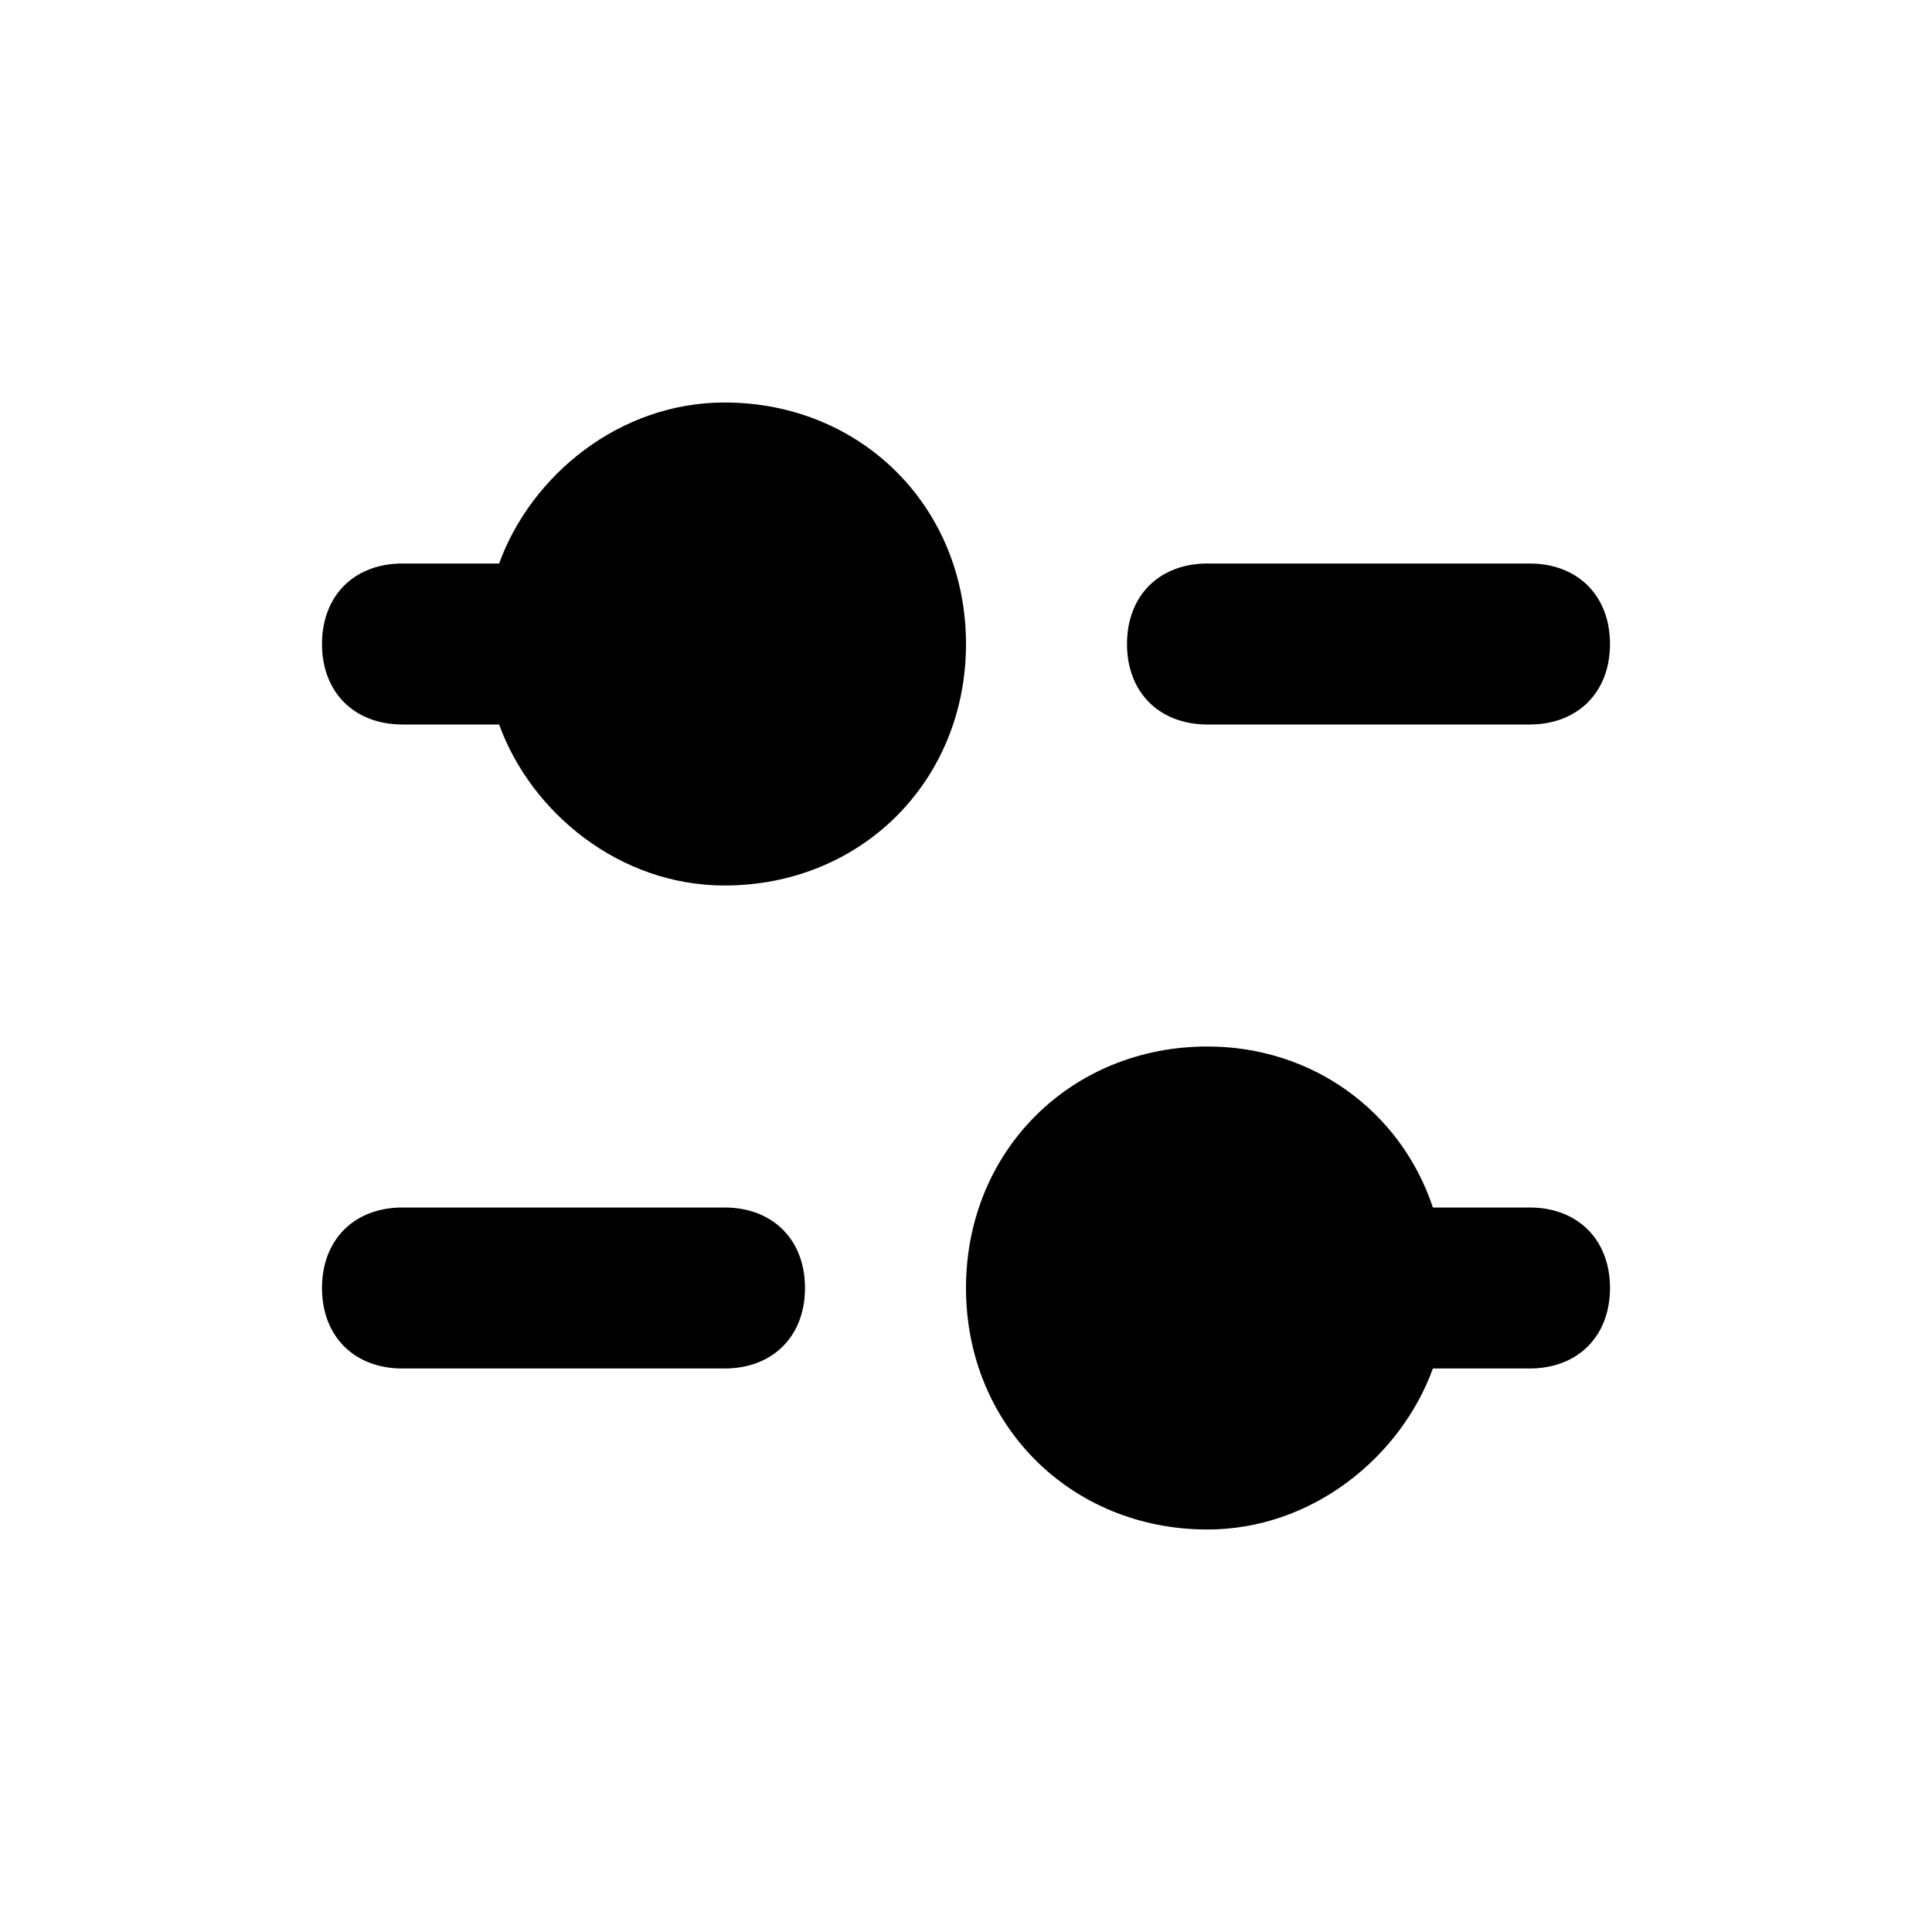
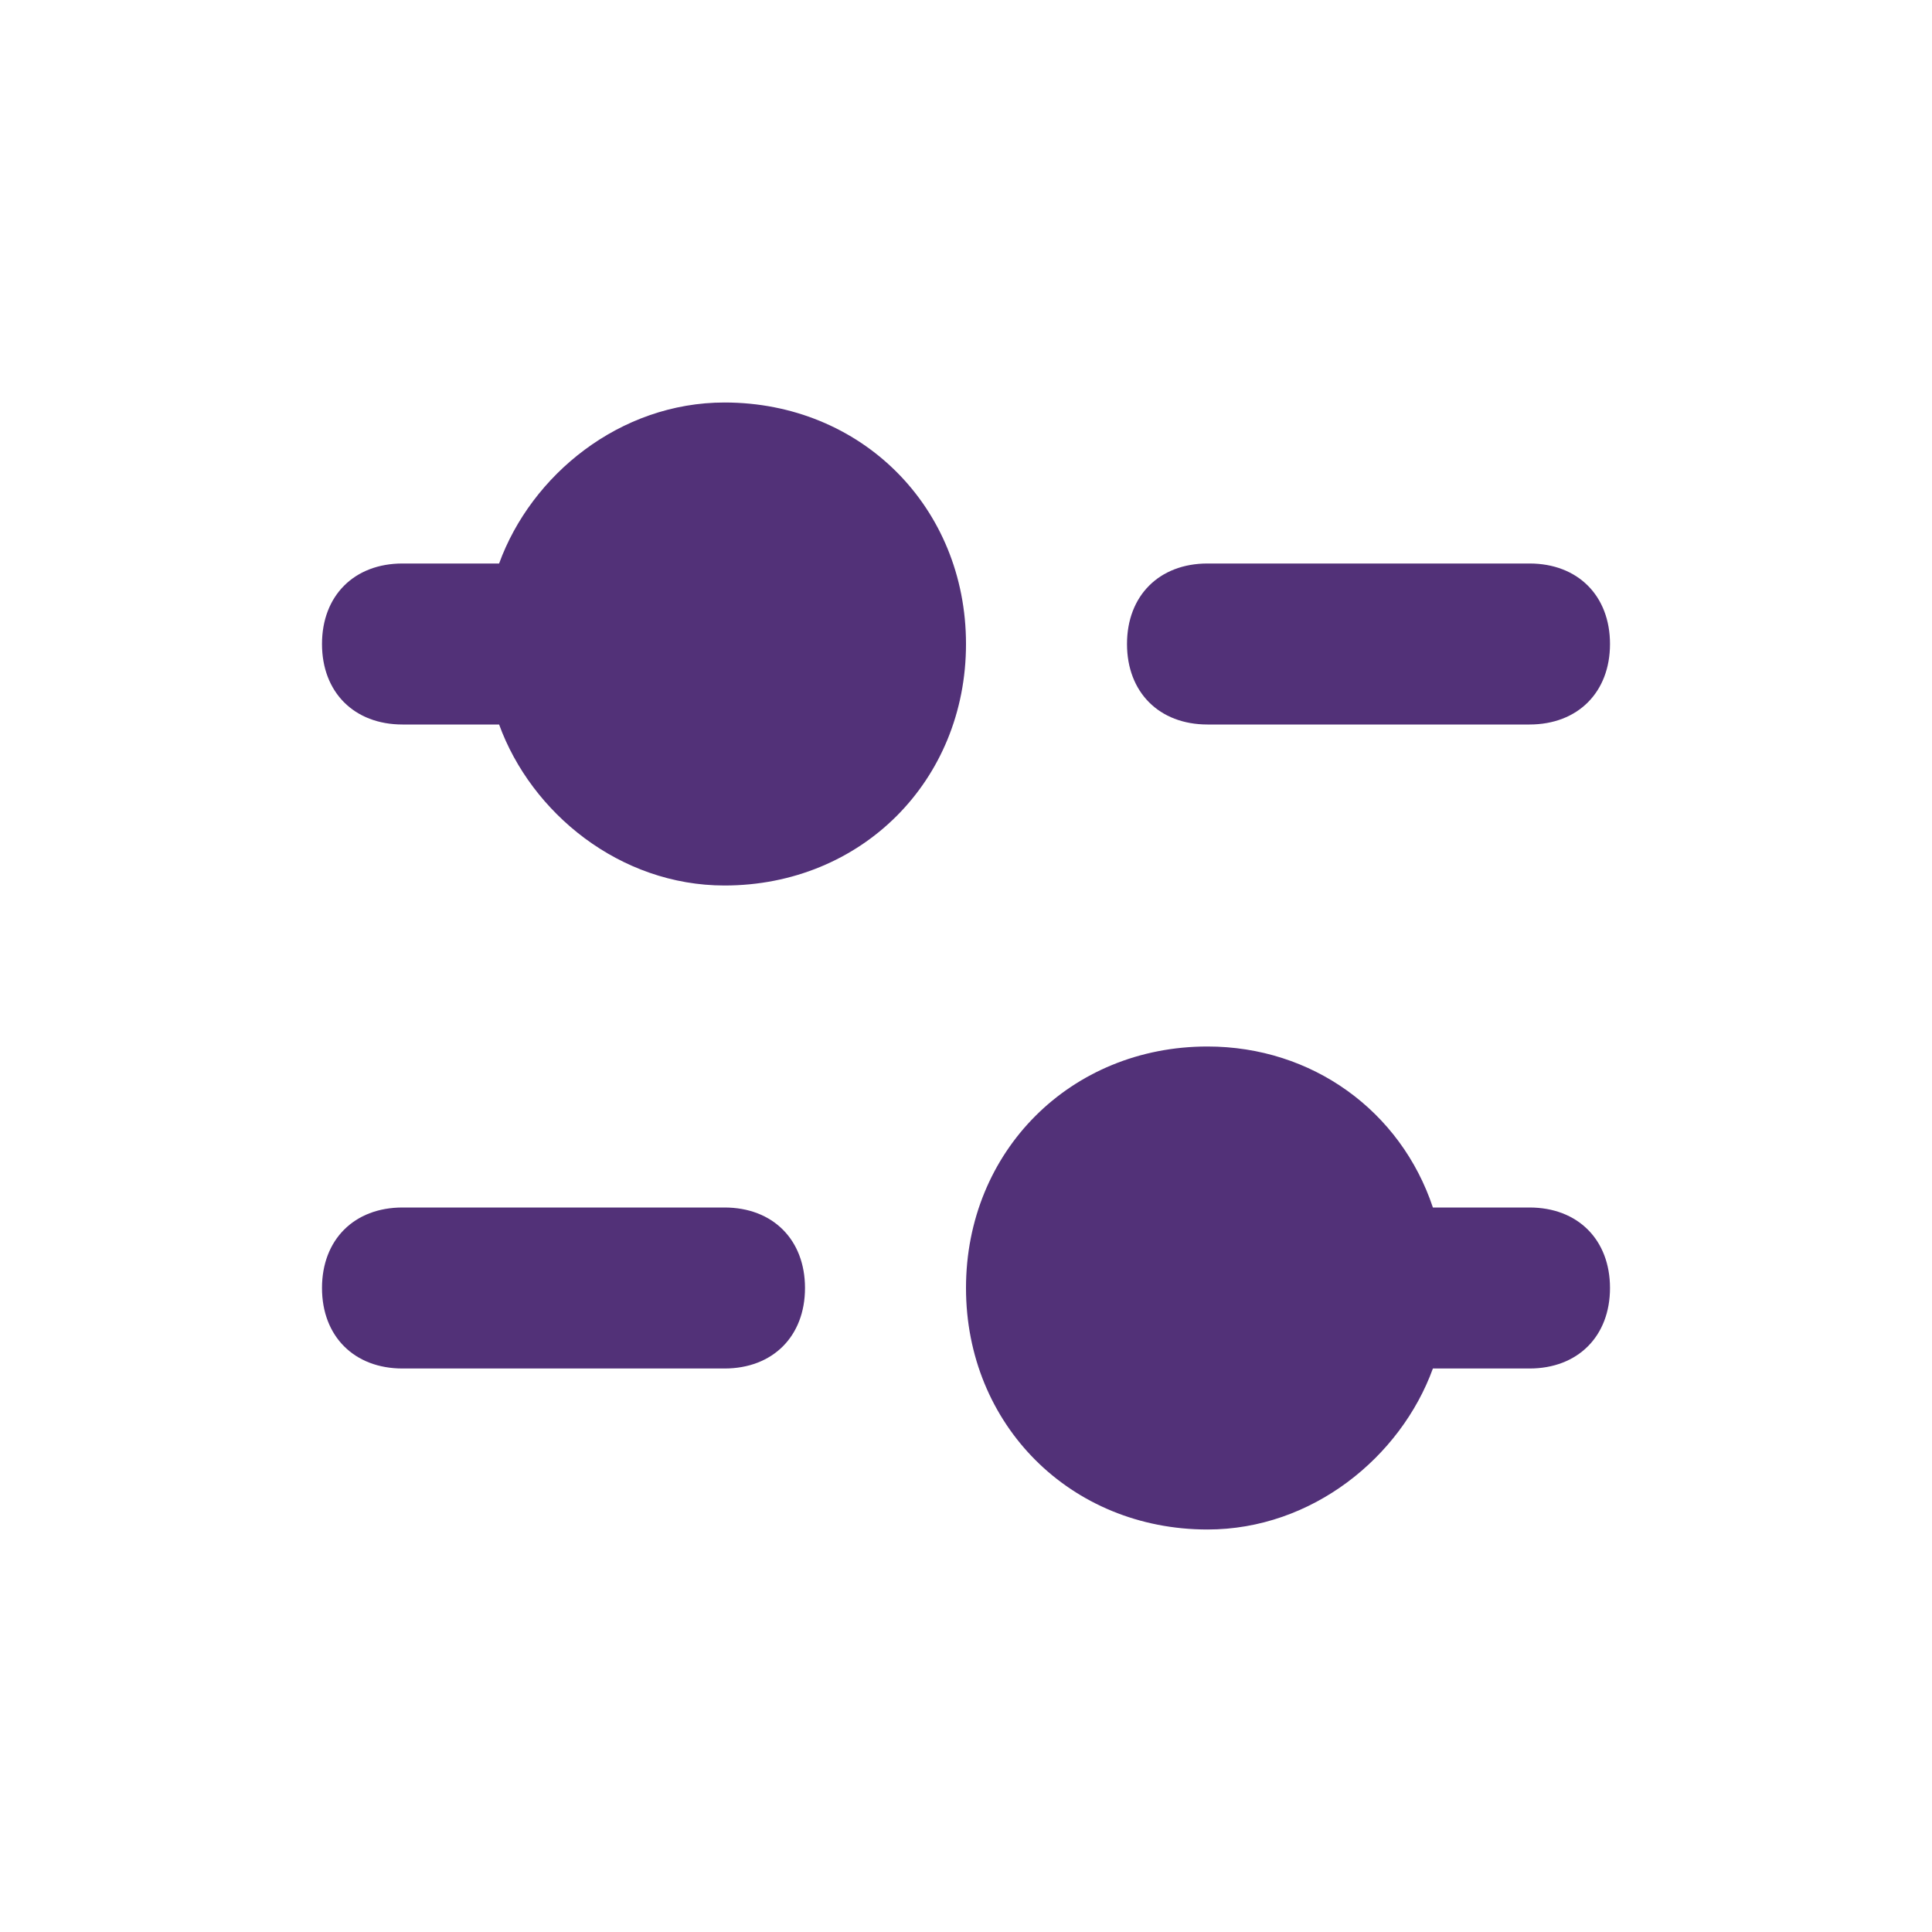
- <svg xmlns="http://www.w3.org/2000/svg" viewBox="0 0 24 24">
-   <defs />
-   <g fill="currentColor" fill-rule="nonzero">
-     <path d="M19 7h-4c-.6 0-1 .4-1 1s.4 1 1 1h4c.6 0 1-.4 1-1s-.4-1-1-1zM9 5c-1.3 0-2.4.9-2.8 2H5c-.6 0-1 .4-1 1s.4 1 1 1h1.2c.4 1.1 1.5 2 2.8 2 1.7 0 3-1.3 3-3s-1.3-3-3-3zM5 17h4c.6 0 1-.4 1-1s-.4-1-1-1H5c-.6 0-1 .4-1 1s.4 1 1 1zM19 15h-1.2c-.4-1.2-1.5-2-2.8-2-1.7 0-3 1.3-3 3s1.3 3 3 3c1.3 0 2.4-.9 2.8-2H19c.6 0 1-.4 1-1s-.4-1-1-1z" />
+ <svg xmlns="http://www.w3.org/2000/svg" width="24px" height="24px" viewBox="0 0 24 24" version="1.1">
+   <g id="filter" stroke="none" stroke-width="1" fill="none" fill-rule="evenodd">
+     <path d="M19,7 L15,7 C14.4,7 14,7.4 14,8 C14,8.6 14.4,9 15,9 L19,9 C19.6,9 20,8.6 20,8 C20,7.4 19.6,7 19,7 Z" id="Path" fill="#523178" fill-rule="nonzero" />
+     <path d="M9,5 C7.7,5 6.6,5.9 6.2,7 C6.1,7 6.1,7 6,7 L5,7 C4.4,7 4,7.4 4,8 C4,8.6 4.4,9 5,9 L6,9 C6.1,9 6.1,9 6.2,9 C6.6,10.1 7.7,11 9,11 C10.7,11 12,9.7 12,8 C12,6.3 10.7,5 9,5 Z" id="Path" fill="#523178" fill-rule="nonzero" />
+     <path d="M5,17 L9,17 C9.6,17 10,16.6 10,16 C10,15.4 9.6,15 9,15 L5,15 C4.4,15 4,15.4 4,16 C4,16.6 4.4,17 5,17 Z" id="Path" fill="#523178" fill-rule="nonzero" />
+     <path d="M19,15 L18,15 C17.9,15 17.9,15 17.8,15 C17.4,13.8 16.3,13 15,13 C13.3,13 12,14.3 12,16 C12,17.7 13.3,19 15,19 C16.3,19 17.4,18.1 17.8,17 C17.9,17 17.9,17 18,17 L19,17 C19.6,17 20,16.6 20,16 C20,15.4 19.6,15 19,15 Z" id="Path" fill="#523178" fill-rule="nonzero" />
  </g>
</svg>
